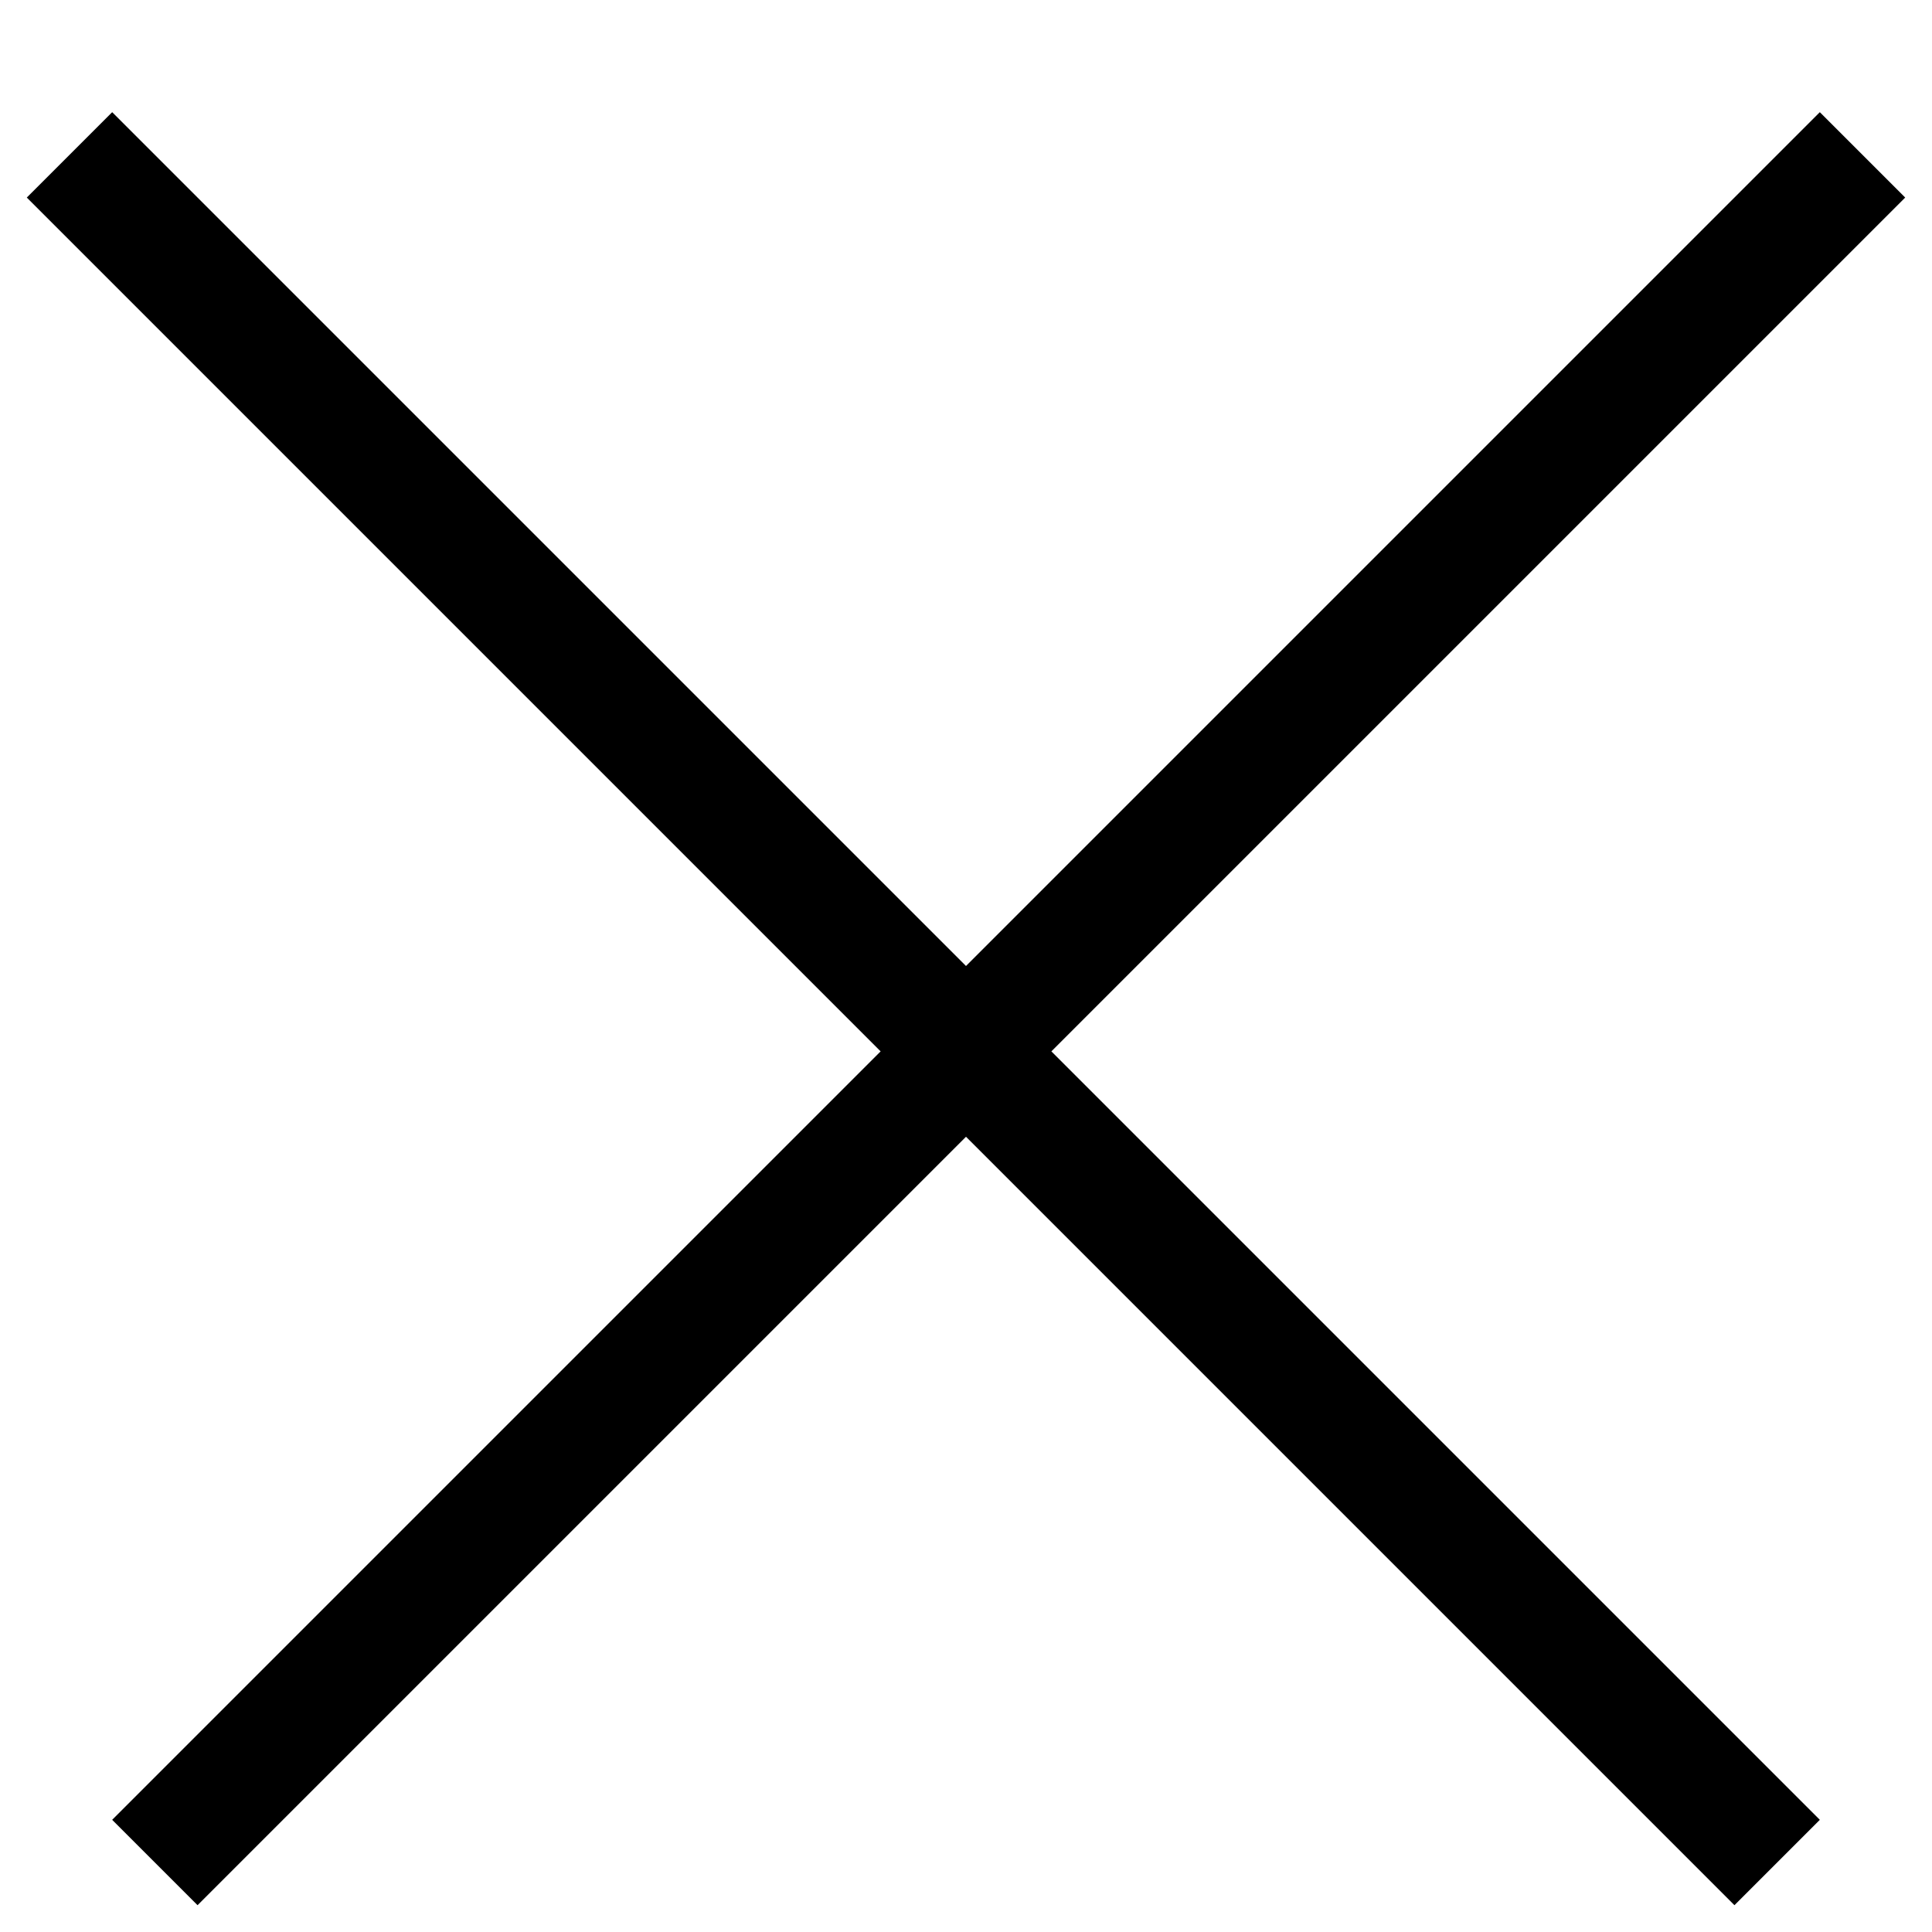
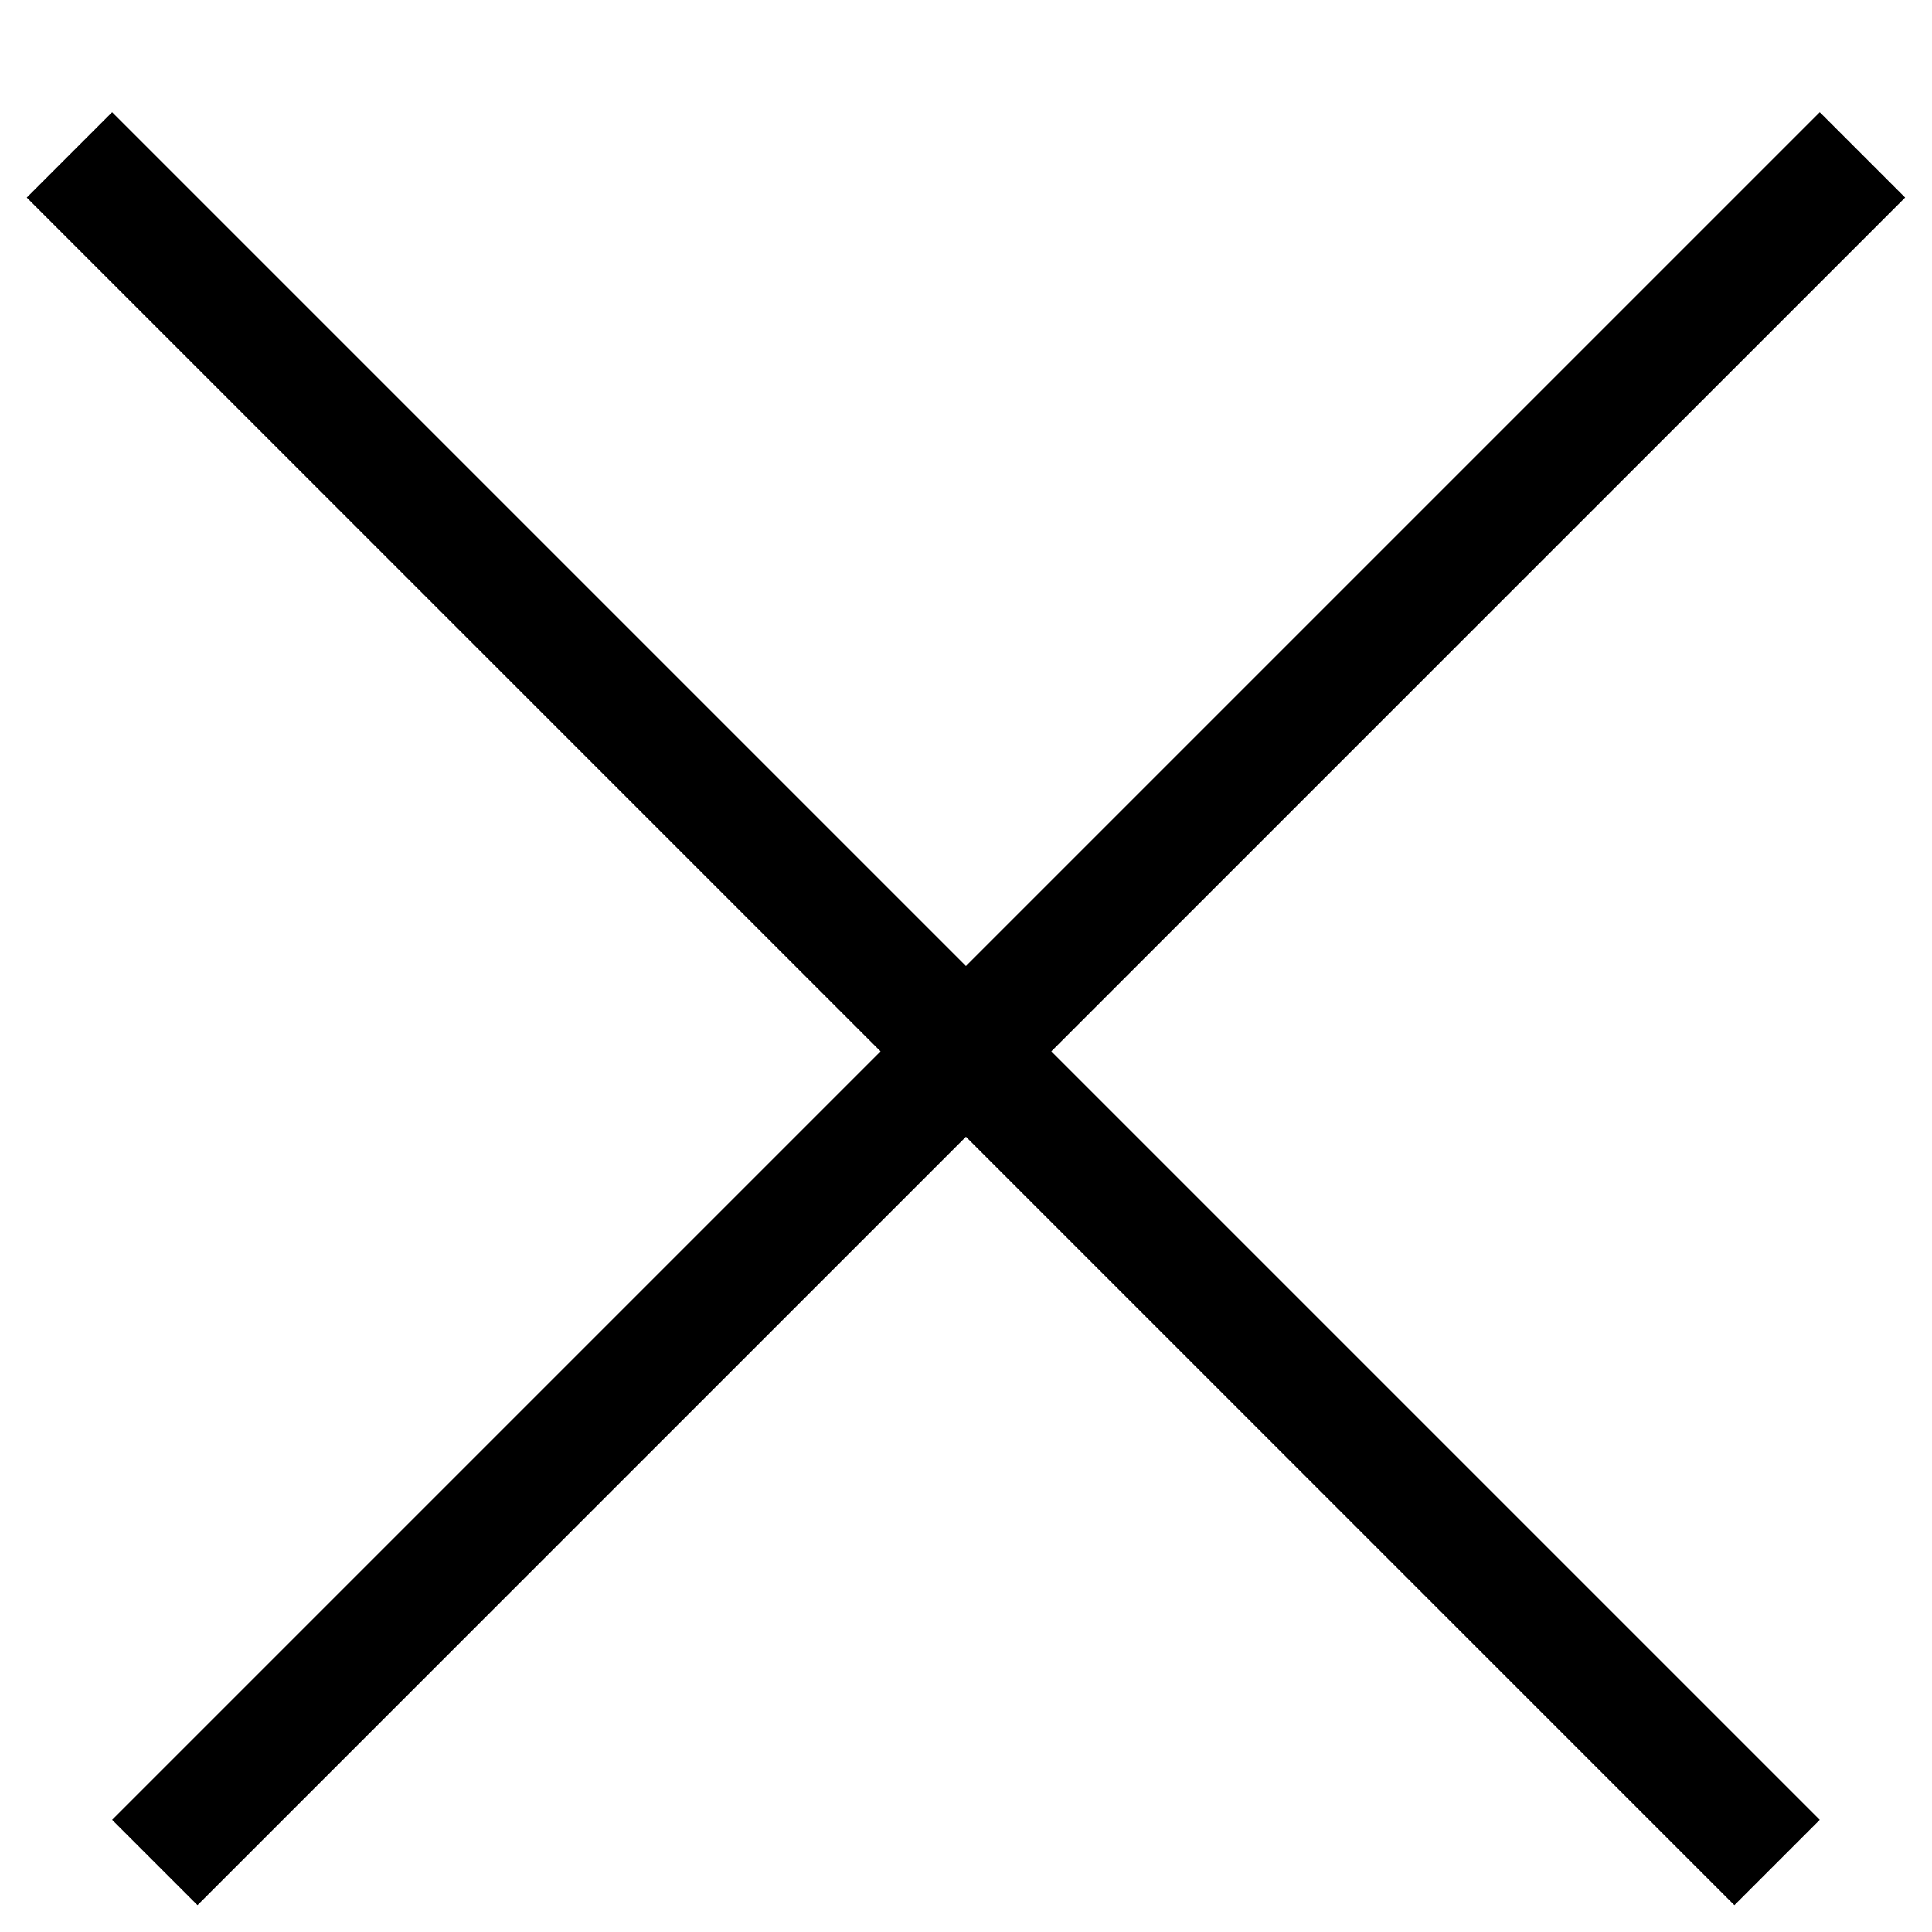
- <svg xmlns="http://www.w3.org/2000/svg" width="16" height="16" viewBox="0 0 16 16" fill="none">
-   <path fill-rule="evenodd" clip-rule="evenodd" d="M7.293 8.707L0.929 15.071L1.636 15.778L8 9.414L14.364 15.778L15.071 15.071L8.707 8.707L15.778 1.636L15.071 0.929L8 8L0.929 0.929L0.222 1.636L7.293 8.707Z" fill="black" />
+ <svg xmlns="http://www.w3.org/2000/svg" version="1.1" width="32" height="32" viewBox="0 0 32 32">
+   <path d="M14.585 17.414l-12.728 12.728 1.414 1.414 12.728-12.728 12.728 12.728 1.414-1.414-12.728-12.728 14.142-14.142-1.414-1.414-14.142 14.142-14.142-14.142-1.414 1.414 14.142 14.142z" />
</svg>
